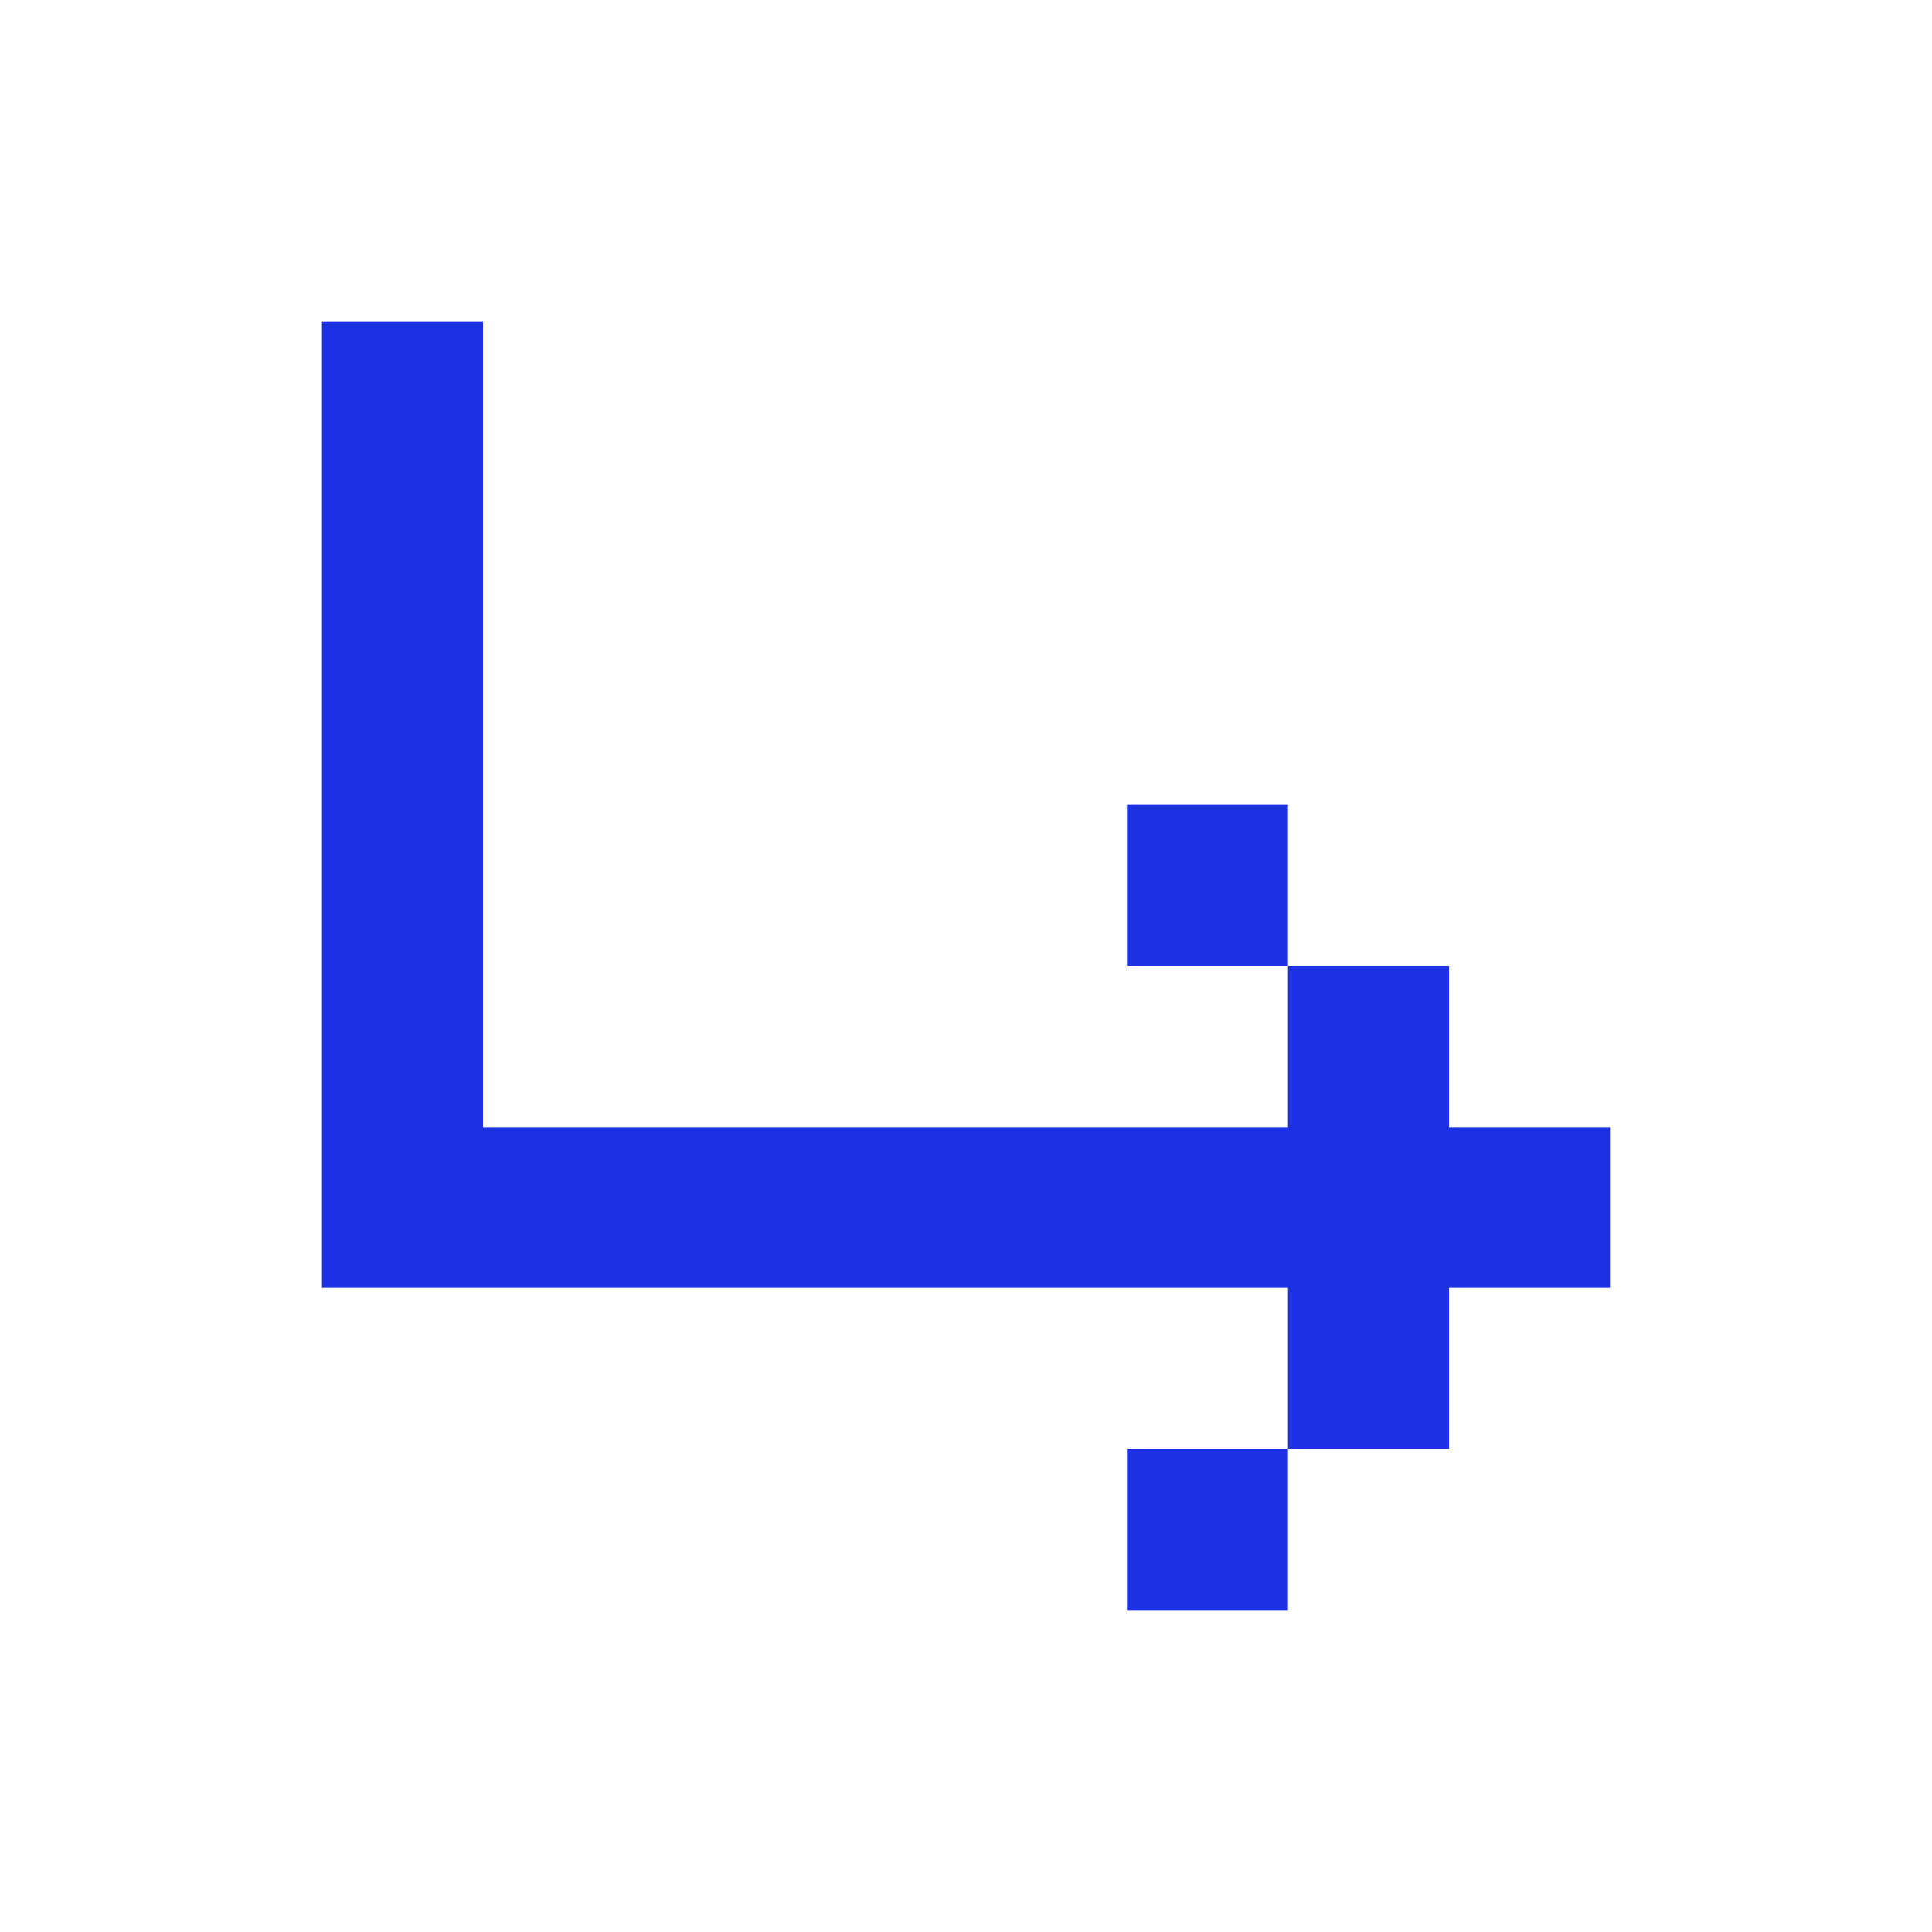
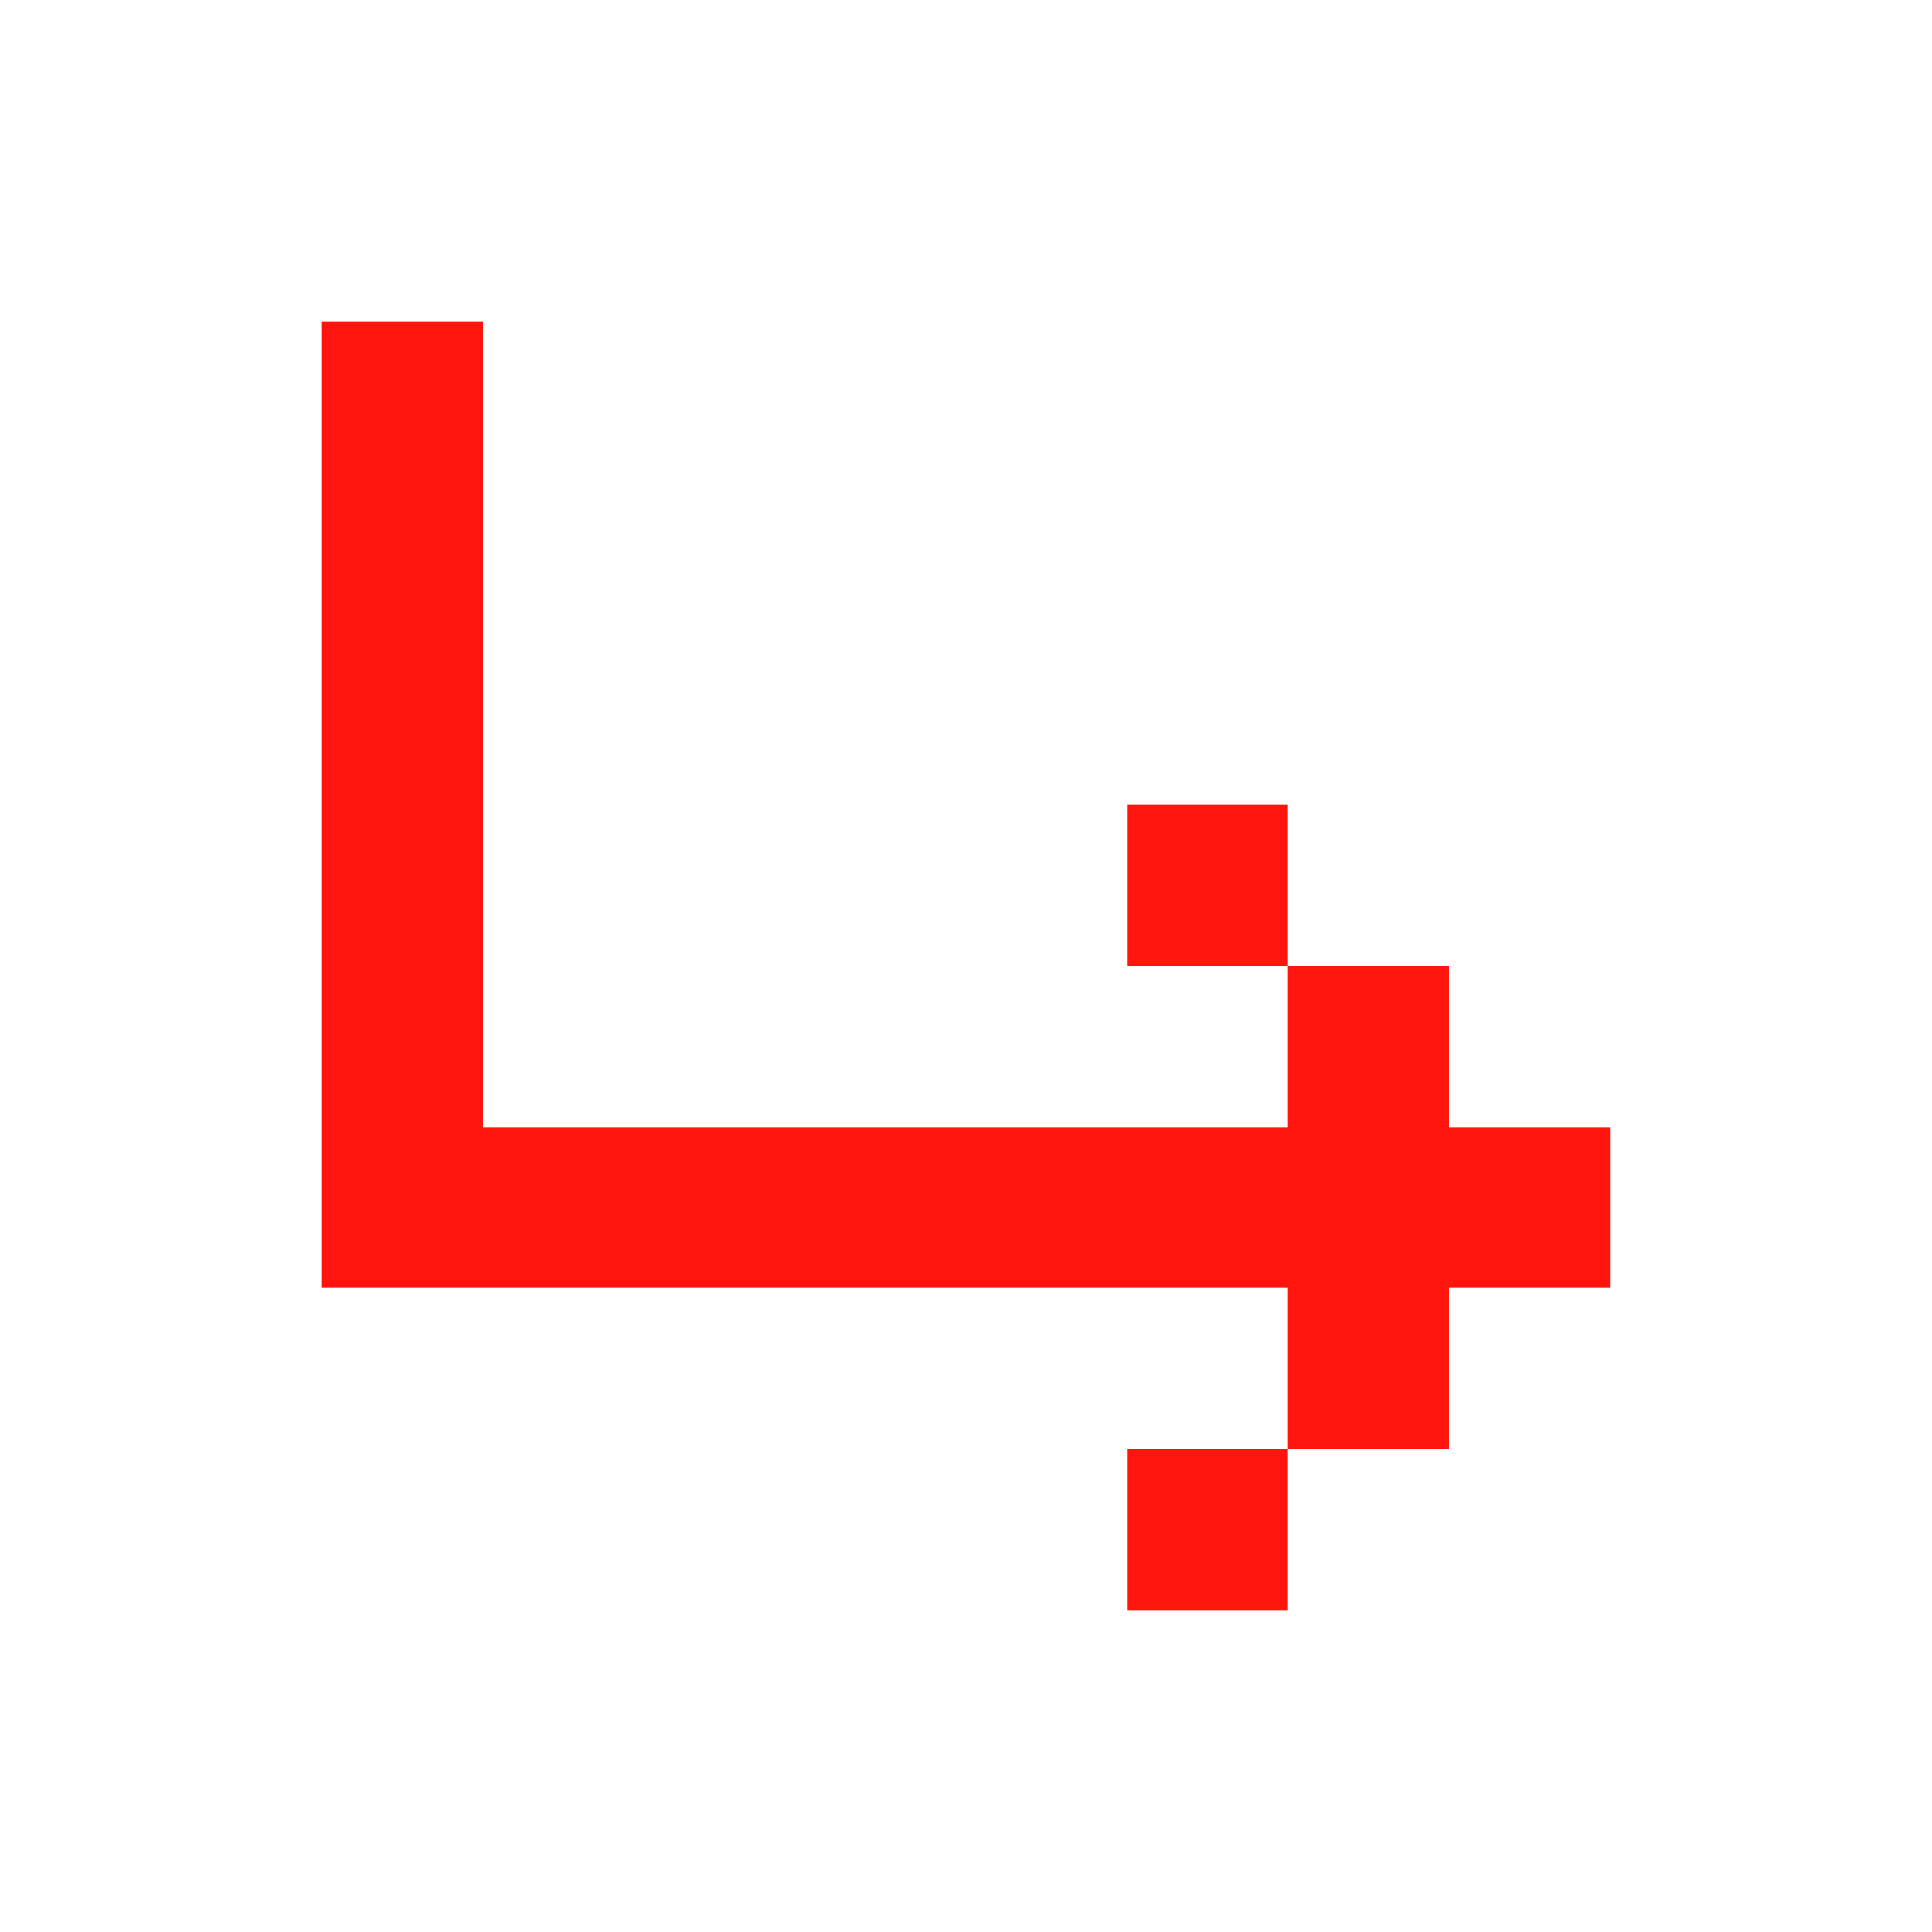
<svg xmlns="http://www.w3.org/2000/svg" width="32" height="32" viewBox="0 0 32 32" fill="none">
-   <path fill-rule="evenodd" clip-rule="evenodd" d="M8 21.333H21.333V24H24V21.333H26.666V18.667H24V16L21.333 16V18.667H8V5.333H5.333V18.667V21.333H8ZM21.333 16V13.333H18.666V16H21.333ZM21.333 24V26.667H18.666V24H21.333Z" fill="#1C30E4" />
+   <path fill-rule="evenodd" clip-rule="evenodd" d="M8 21.333H21.333V24H24V21.333H26.666V18.667H24V16L21.333 16V18.667H8V5.333H5.333V18.667V21.333H8ZM21.333 16V13.333H18.666V16H21.333ZM21.333 24V26.667H18.666V24H21.333Z" fill="#FF150E" />
</svg>
